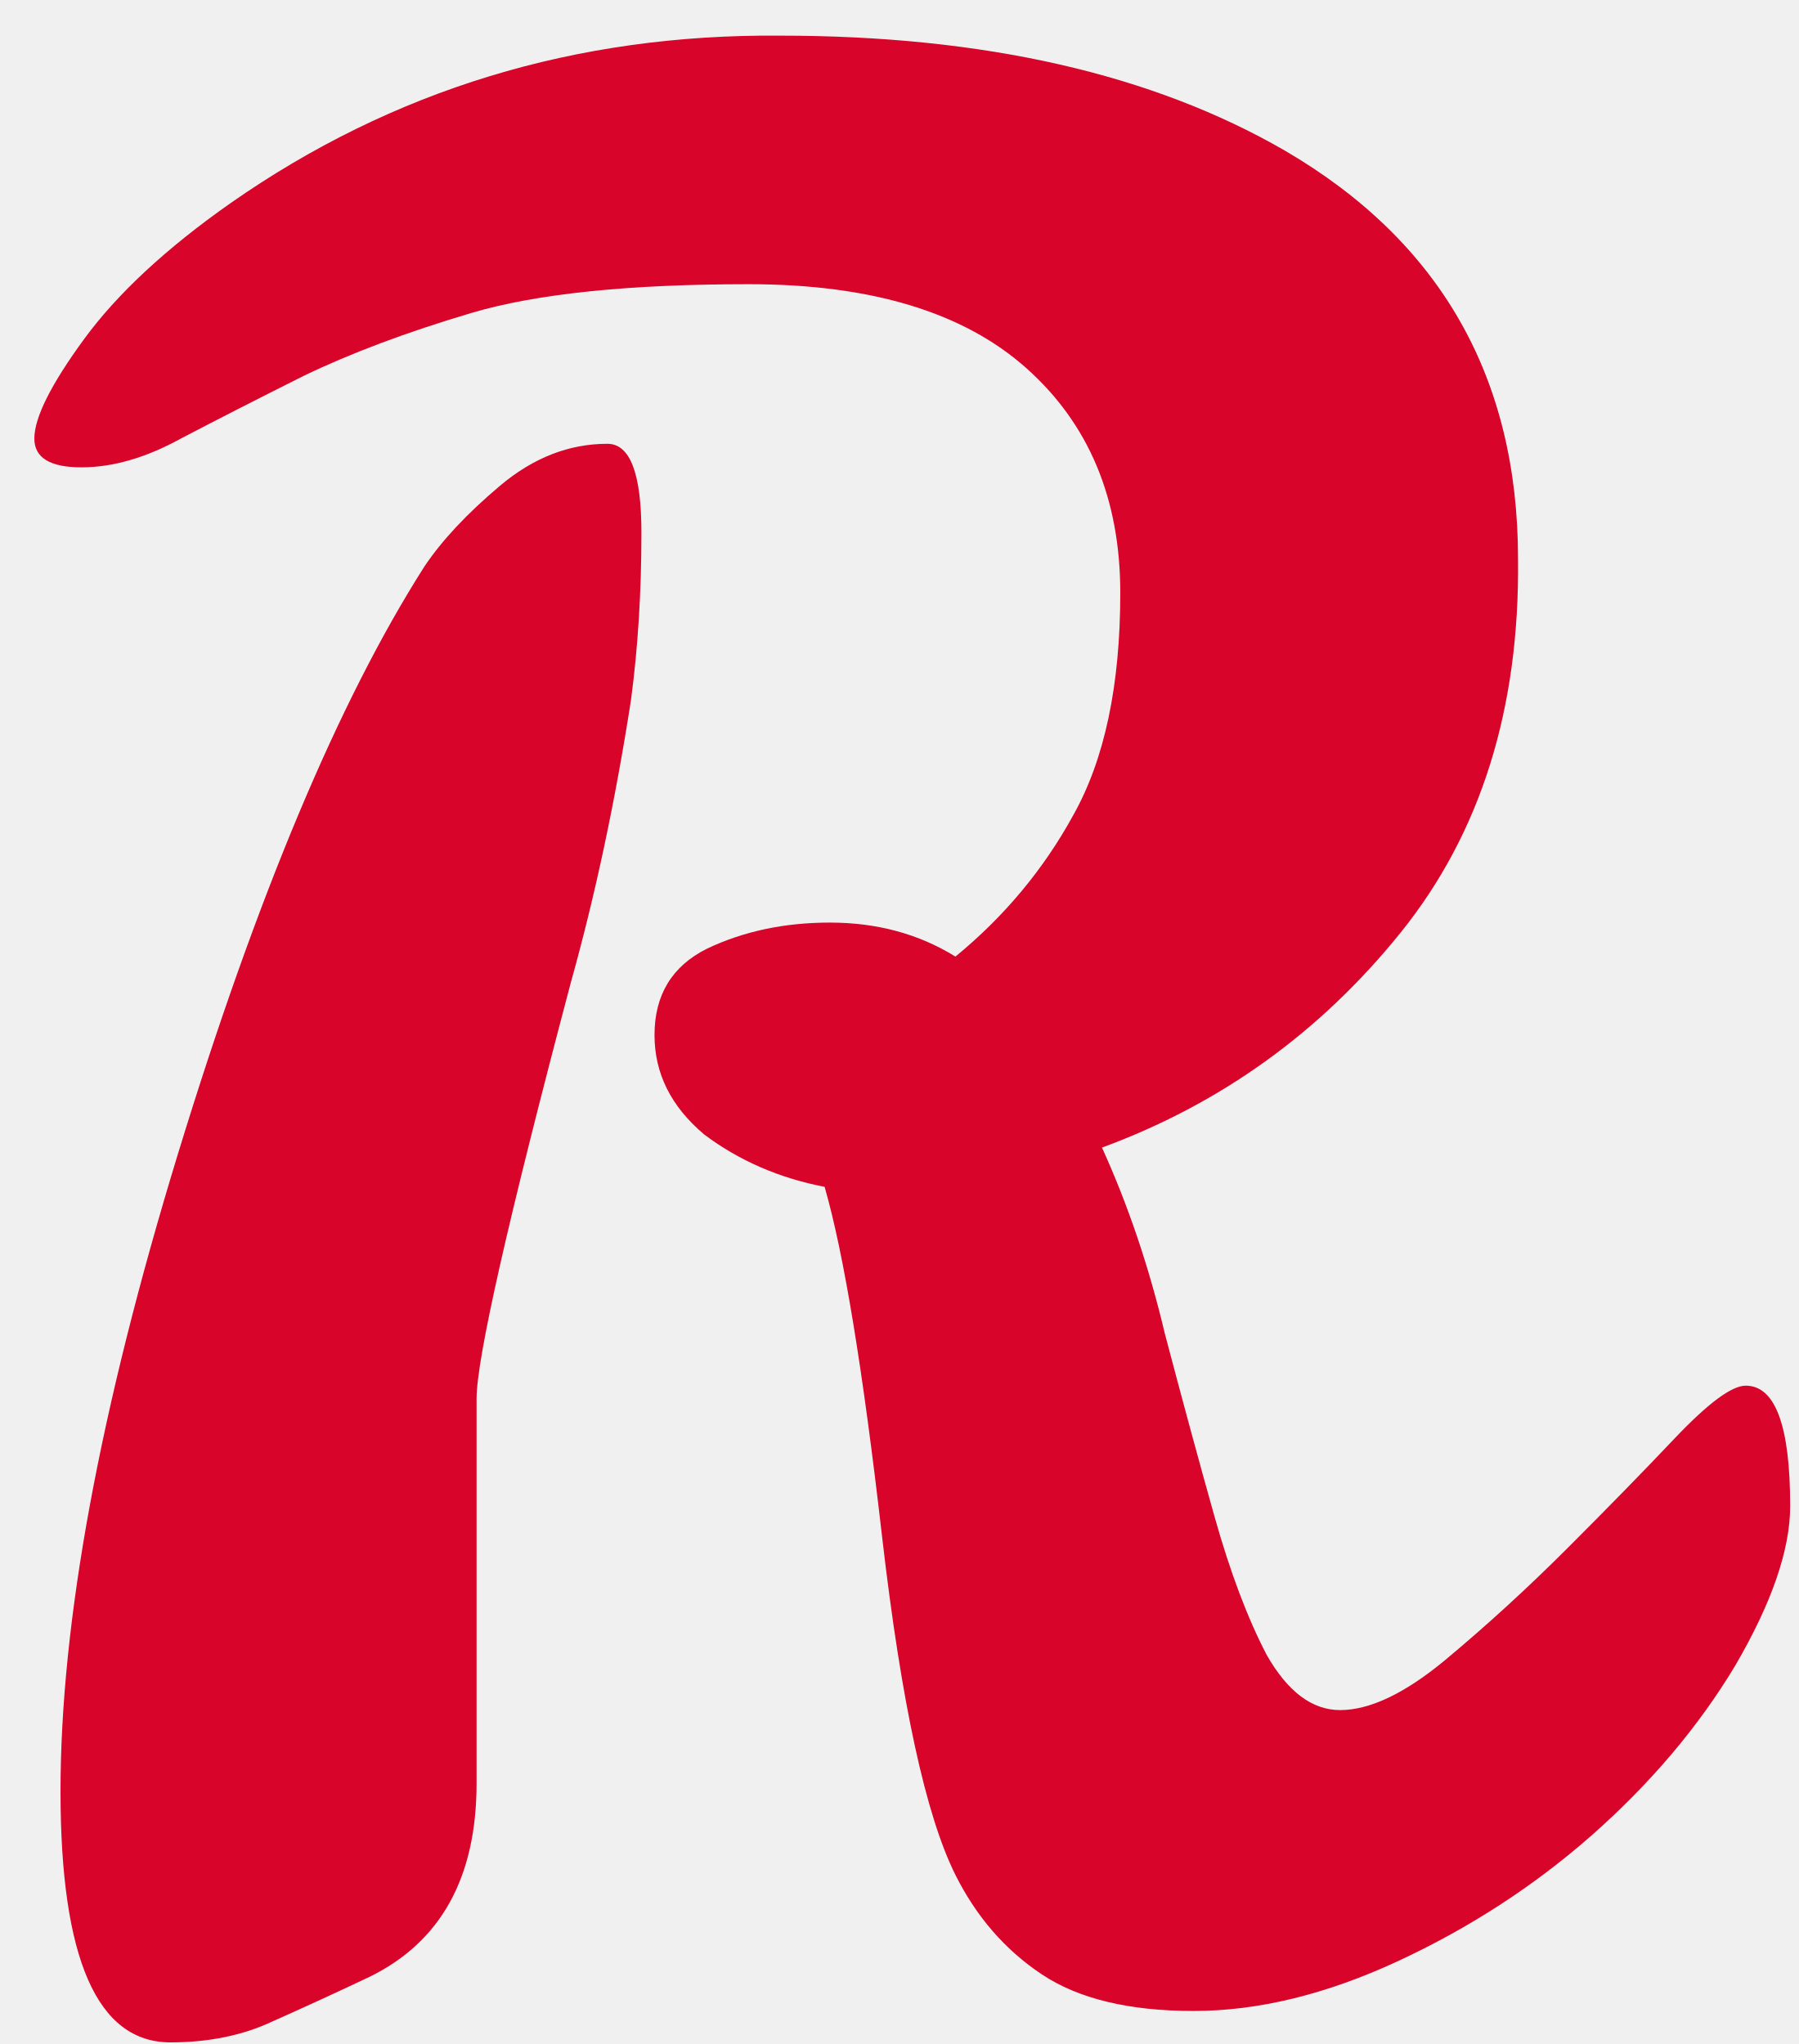
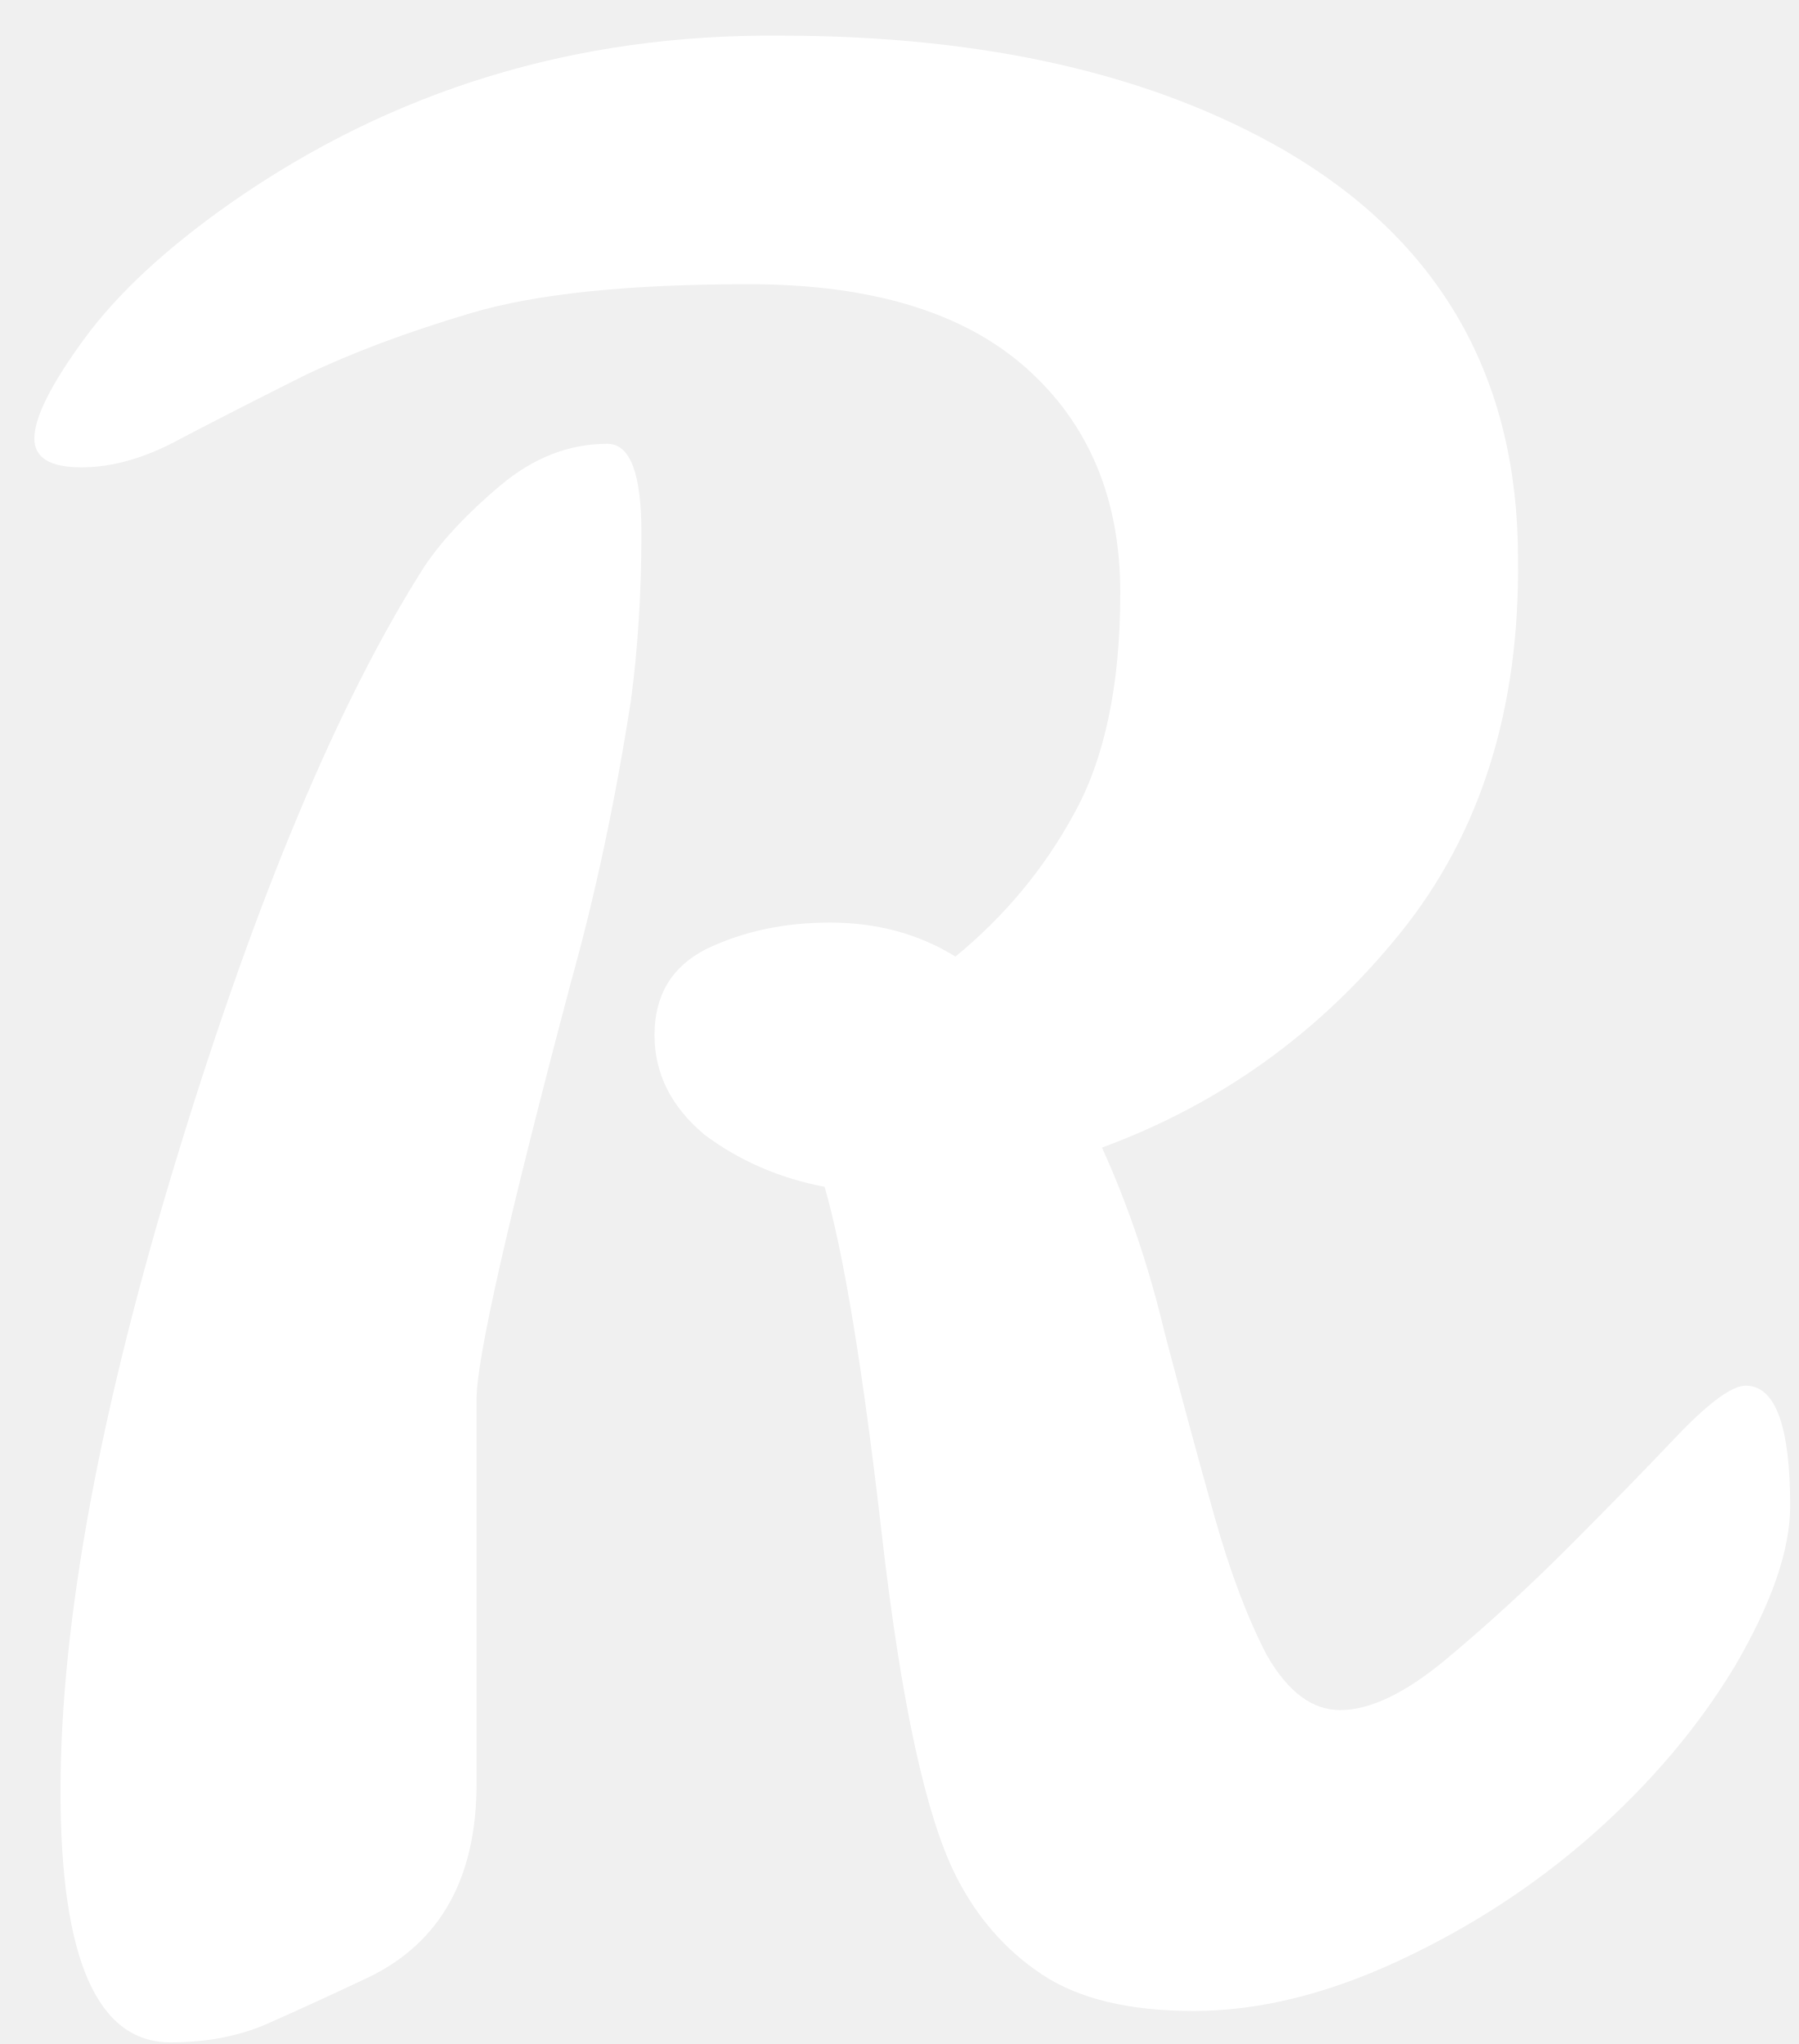
- <svg xmlns="http://www.w3.org/2000/svg" width="44" height="50" viewBox="0 0 44 50" fill="#D90429">
-   <path d="M42.696 33.896C43.421 33.896 43.784 34.877 43.784 36.84C43.784 37.907 43.336 39.208 42.44 40.744C41.544 42.237 40.371 43.624 38.92 44.904C37.512 46.141 35.933 47.165 34.184 47.976C32.435 48.787 30.771 49.192 29.192 49.192C27.613 49.192 26.376 48.893 25.48 48.296C24.584 47.699 23.88 46.888 23.368 45.864C22.643 44.413 22.045 41.661 21.576 37.608C21.107 33.512 20.637 30.653 20.168 29.032C19.059 28.819 18.077 28.392 17.224 27.752C16.413 27.069 16.008 26.259 16.008 25.32C16.008 24.339 16.435 23.635 17.288 23.208C18.184 22.781 19.187 22.568 20.296 22.568C21.448 22.568 22.472 22.845 23.368 23.4C24.563 22.419 25.523 21.267 26.248 19.944C27.016 18.579 27.4 16.765 27.4 14.504C27.4 12.2 26.632 10.365 25.096 9C23.56 7.635 21.299 6.952 18.312 6.952C15.368 6.952 13.107 7.187 11.528 7.656C9.949 8.125 8.584 8.637 7.432 9.192C6.323 9.747 5.32 10.259 4.424 10.728C3.571 11.197 2.76 11.432 1.992 11.432C1.224 11.432 0.84 11.197 0.84 10.728C0.84 10.216 1.245 9.405 2.056 8.296C2.867 7.187 4.061 6.077 5.64 4.968C9.608 2.195 14.088 0.829 19.08 0.872C24.072 0.872 28.189 1.811 31.432 3.688C35.229 5.907 37.128 9.235 37.128 13.672C37.171 17.341 36.211 20.392 34.248 22.824C32.285 25.256 29.853 27.005 26.952 28.072C27.592 29.48 28.104 30.995 28.488 32.616C28.915 34.237 29.32 35.731 29.704 37.096C30.088 38.461 30.515 39.592 30.984 40.488C31.496 41.384 32.093 41.832 32.776 41.832C33.501 41.832 34.355 41.427 35.336 40.616C36.36 39.763 37.363 38.845 38.344 37.864C39.325 36.883 40.2 35.987 40.968 35.176C41.779 34.323 42.355 33.896 42.696 33.896ZM14.856 10.856C15.411 10.856 15.688 11.581 15.688 13.032C15.688 14.483 15.603 15.848 15.432 17.128C15.048 19.603 14.557 21.907 13.96 24.04C12.424 29.843 11.656 33.235 11.656 34.216V43.624C11.656 45.928 10.781 47.507 9.032 48.36C8.221 48.744 7.432 49.107 6.664 49.448C5.939 49.789 5.107 49.96 4.168 49.96C2.376 49.96 1.48 47.912 1.48 43.816C1.48 39.677 2.44 34.472 4.36 28.2C6.28 21.928 8.285 17.149 10.376 13.864C10.803 13.224 11.421 12.563 12.232 11.88C13.043 11.197 13.917 10.856 14.856 10.856Z" fill="#D90429" />
+ <svg xmlns="http://www.w3.org/2000/svg" width="44" height="50" viewBox="0 0 44 50" fill="#ffffff">
+   <path d="M42.696 33.896C43.421 33.896 43.784 34.877 43.784 36.84C43.784 37.907 43.336 39.208 42.44 40.744C41.544 42.237 40.371 43.624 38.92 44.904C37.512 46.141 35.933 47.165 34.184 47.976C32.435 48.787 30.771 49.192 29.192 49.192C27.613 49.192 26.376 48.893 25.48 48.296C24.584 47.699 23.88 46.888 23.368 45.864C22.643 44.413 22.045 41.661 21.576 37.608C21.107 33.512 20.637 30.653 20.168 29.032C19.059 28.819 18.077 28.392 17.224 27.752C16.413 27.069 16.008 26.259 16.008 25.32C16.008 24.339 16.435 23.635 17.288 23.208C18.184 22.781 19.187 22.568 20.296 22.568C21.448 22.568 22.472 22.845 23.368 23.4C24.563 22.419 25.523 21.267 26.248 19.944C27.016 18.579 27.4 16.765 27.4 14.504C27.4 12.2 26.632 10.365 25.096 9C23.56 7.635 21.299 6.952 18.312 6.952C15.368 6.952 13.107 7.187 11.528 7.656C9.949 8.125 8.584 8.637 7.432 9.192C6.323 9.747 5.32 10.259 4.424 10.728C3.571 11.197 2.76 11.432 1.992 11.432C1.224 11.432 0.84 11.197 0.84 10.728C0.84 10.216 1.245 9.405 2.056 8.296C2.867 7.187 4.061 6.077 5.64 4.968C9.608 2.195 14.088 0.829 19.08 0.872C24.072 0.872 28.189 1.811 31.432 3.688C35.229 5.907 37.128 9.235 37.128 13.672C37.171 17.341 36.211 20.392 34.248 22.824C32.285 25.256 29.853 27.005 26.952 28.072C27.592 29.48 28.104 30.995 28.488 32.616C28.915 34.237 29.32 35.731 29.704 37.096C30.088 38.461 30.515 39.592 30.984 40.488C31.496 41.384 32.093 41.832 32.776 41.832C33.501 41.832 34.355 41.427 35.336 40.616C36.36 39.763 37.363 38.845 38.344 37.864C39.325 36.883 40.2 35.987 40.968 35.176C41.779 34.323 42.355 33.896 42.696 33.896ZM14.856 10.856C15.411 10.856 15.688 11.581 15.688 13.032C15.688 14.483 15.603 15.848 15.432 17.128C15.048 19.603 14.557 21.907 13.96 24.04C12.424 29.843 11.656 33.235 11.656 34.216V43.624C11.656 45.928 10.781 47.507 9.032 48.36C8.221 48.744 7.432 49.107 6.664 49.448C5.939 49.789 5.107 49.96 4.168 49.96C2.376 49.96 1.48 47.912 1.48 43.816C1.48 39.677 2.44 34.472 4.36 28.2C6.28 21.928 8.285 17.149 10.376 13.864C10.803 13.224 11.421 12.563 12.232 11.88C13.043 11.197 13.917 10.856 14.856 10.856Z" fill="#ffffff" />
</svg>
